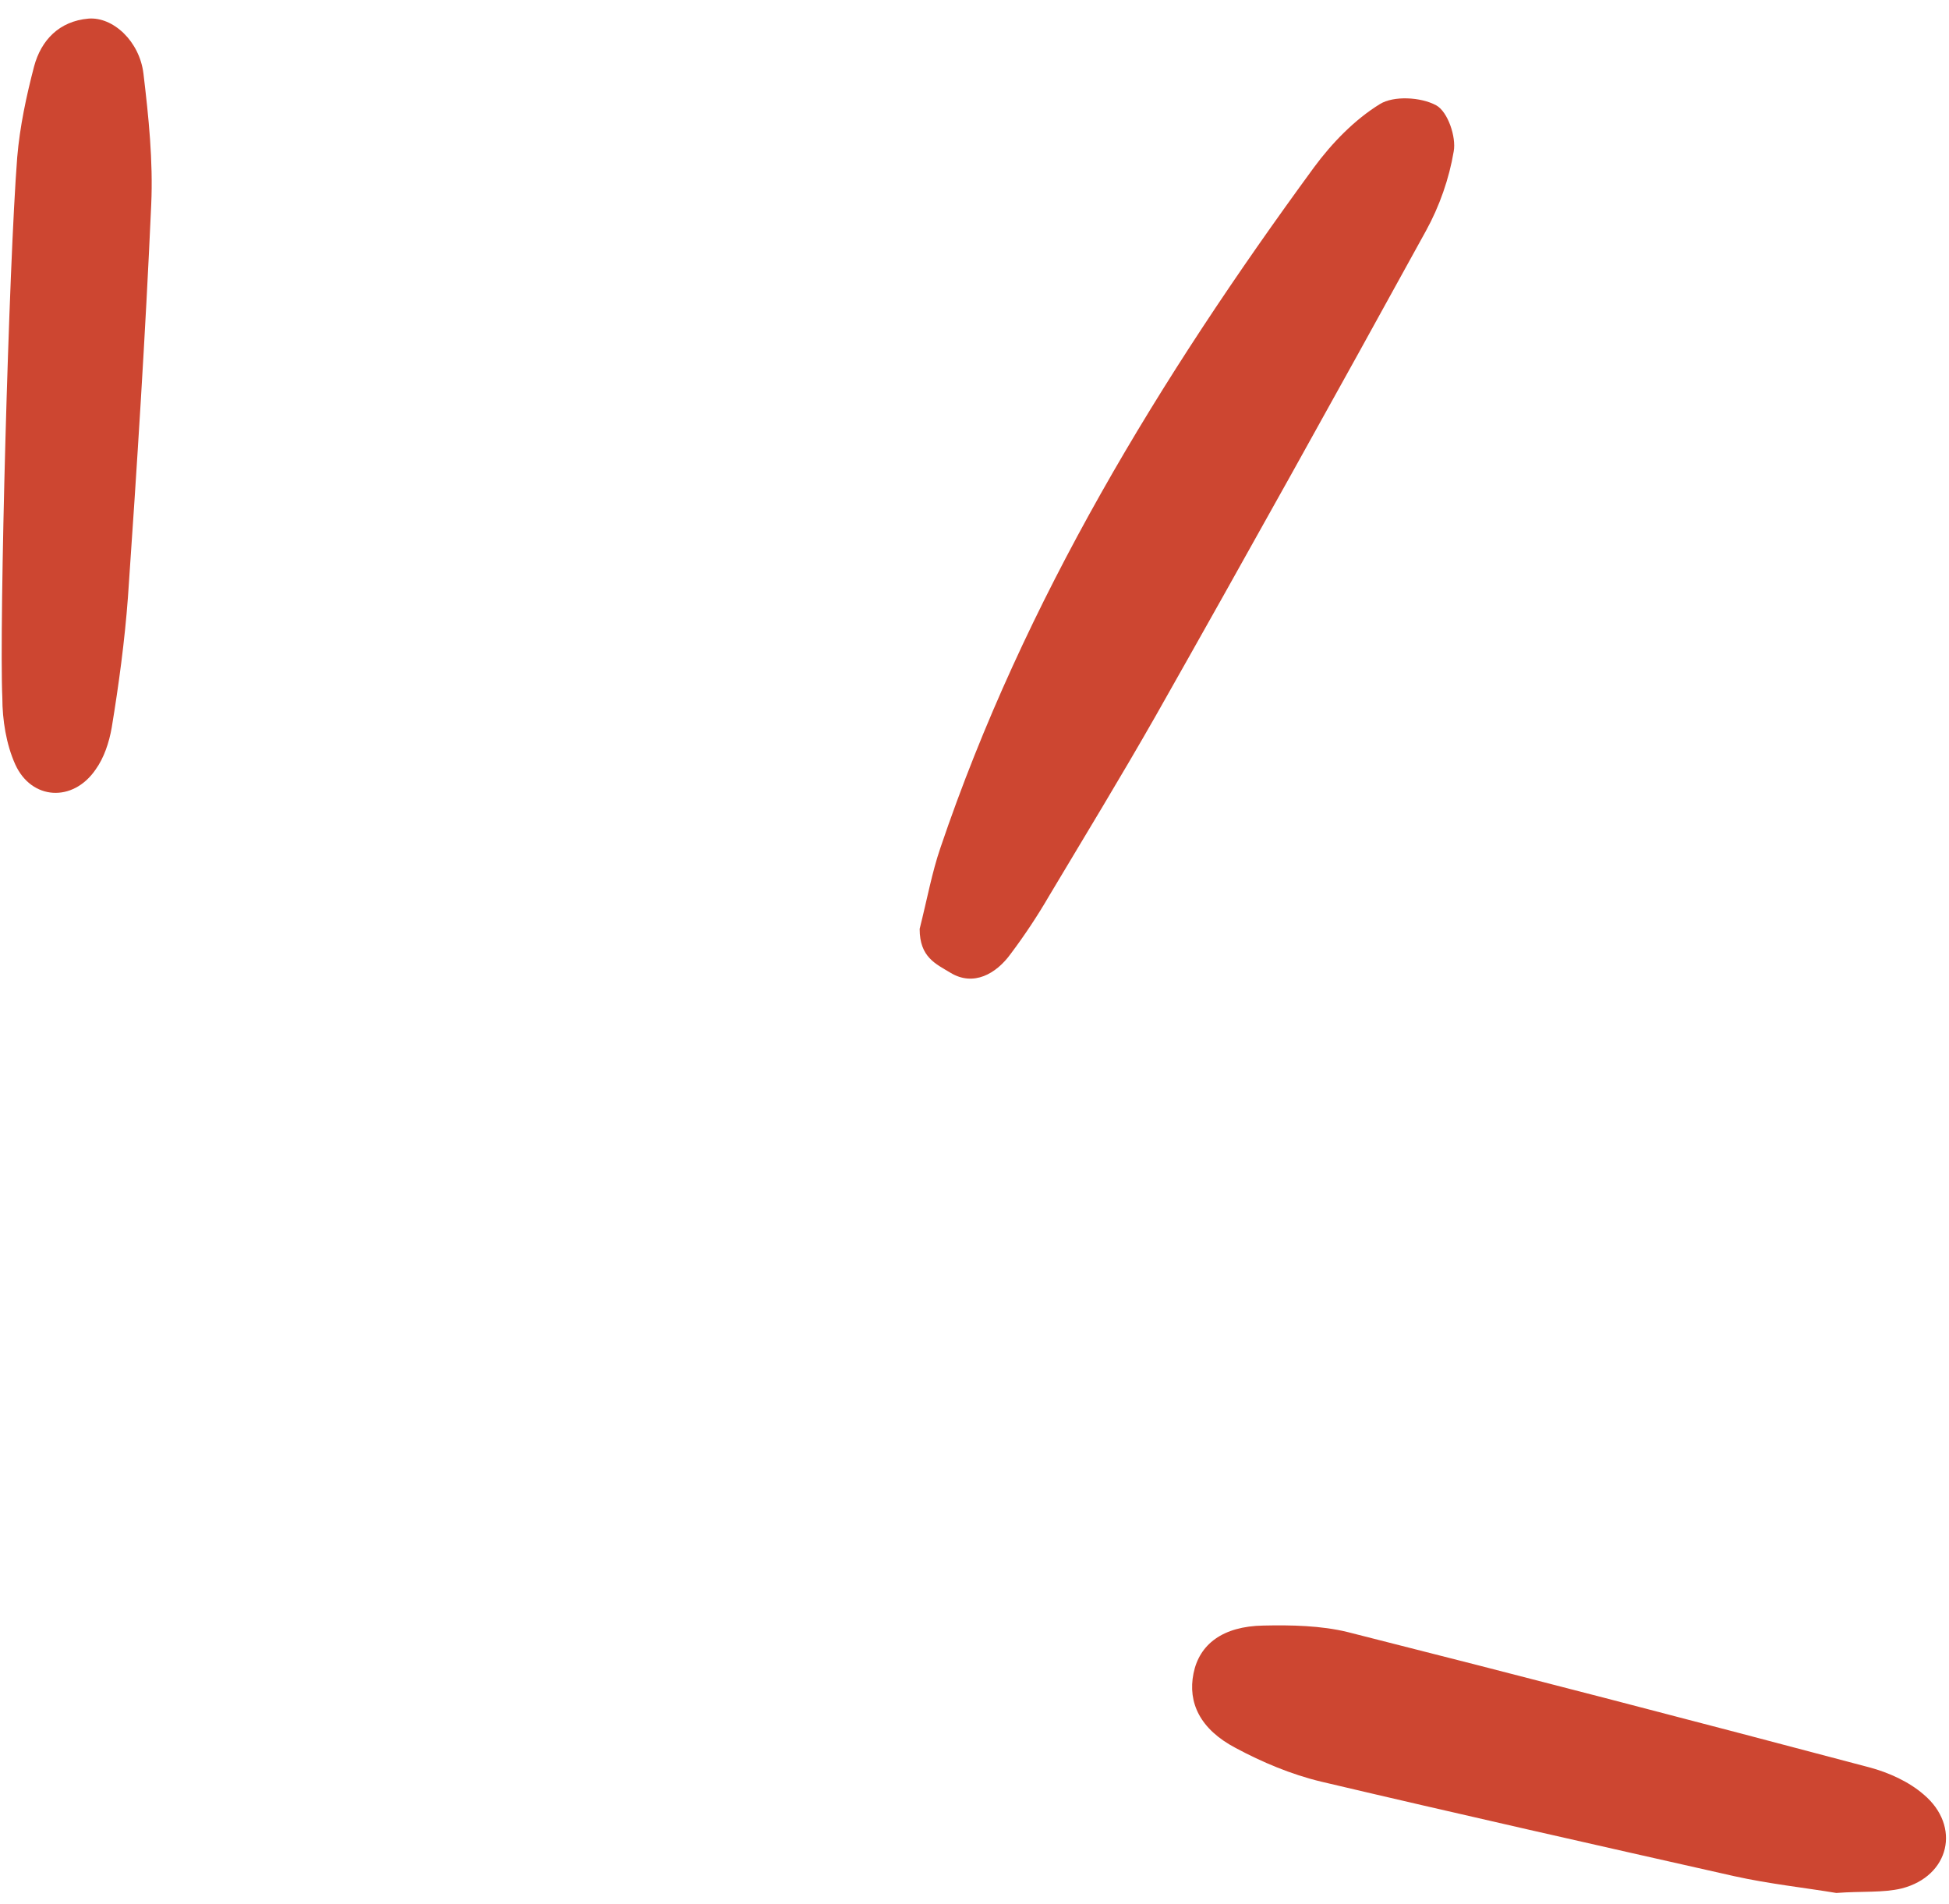
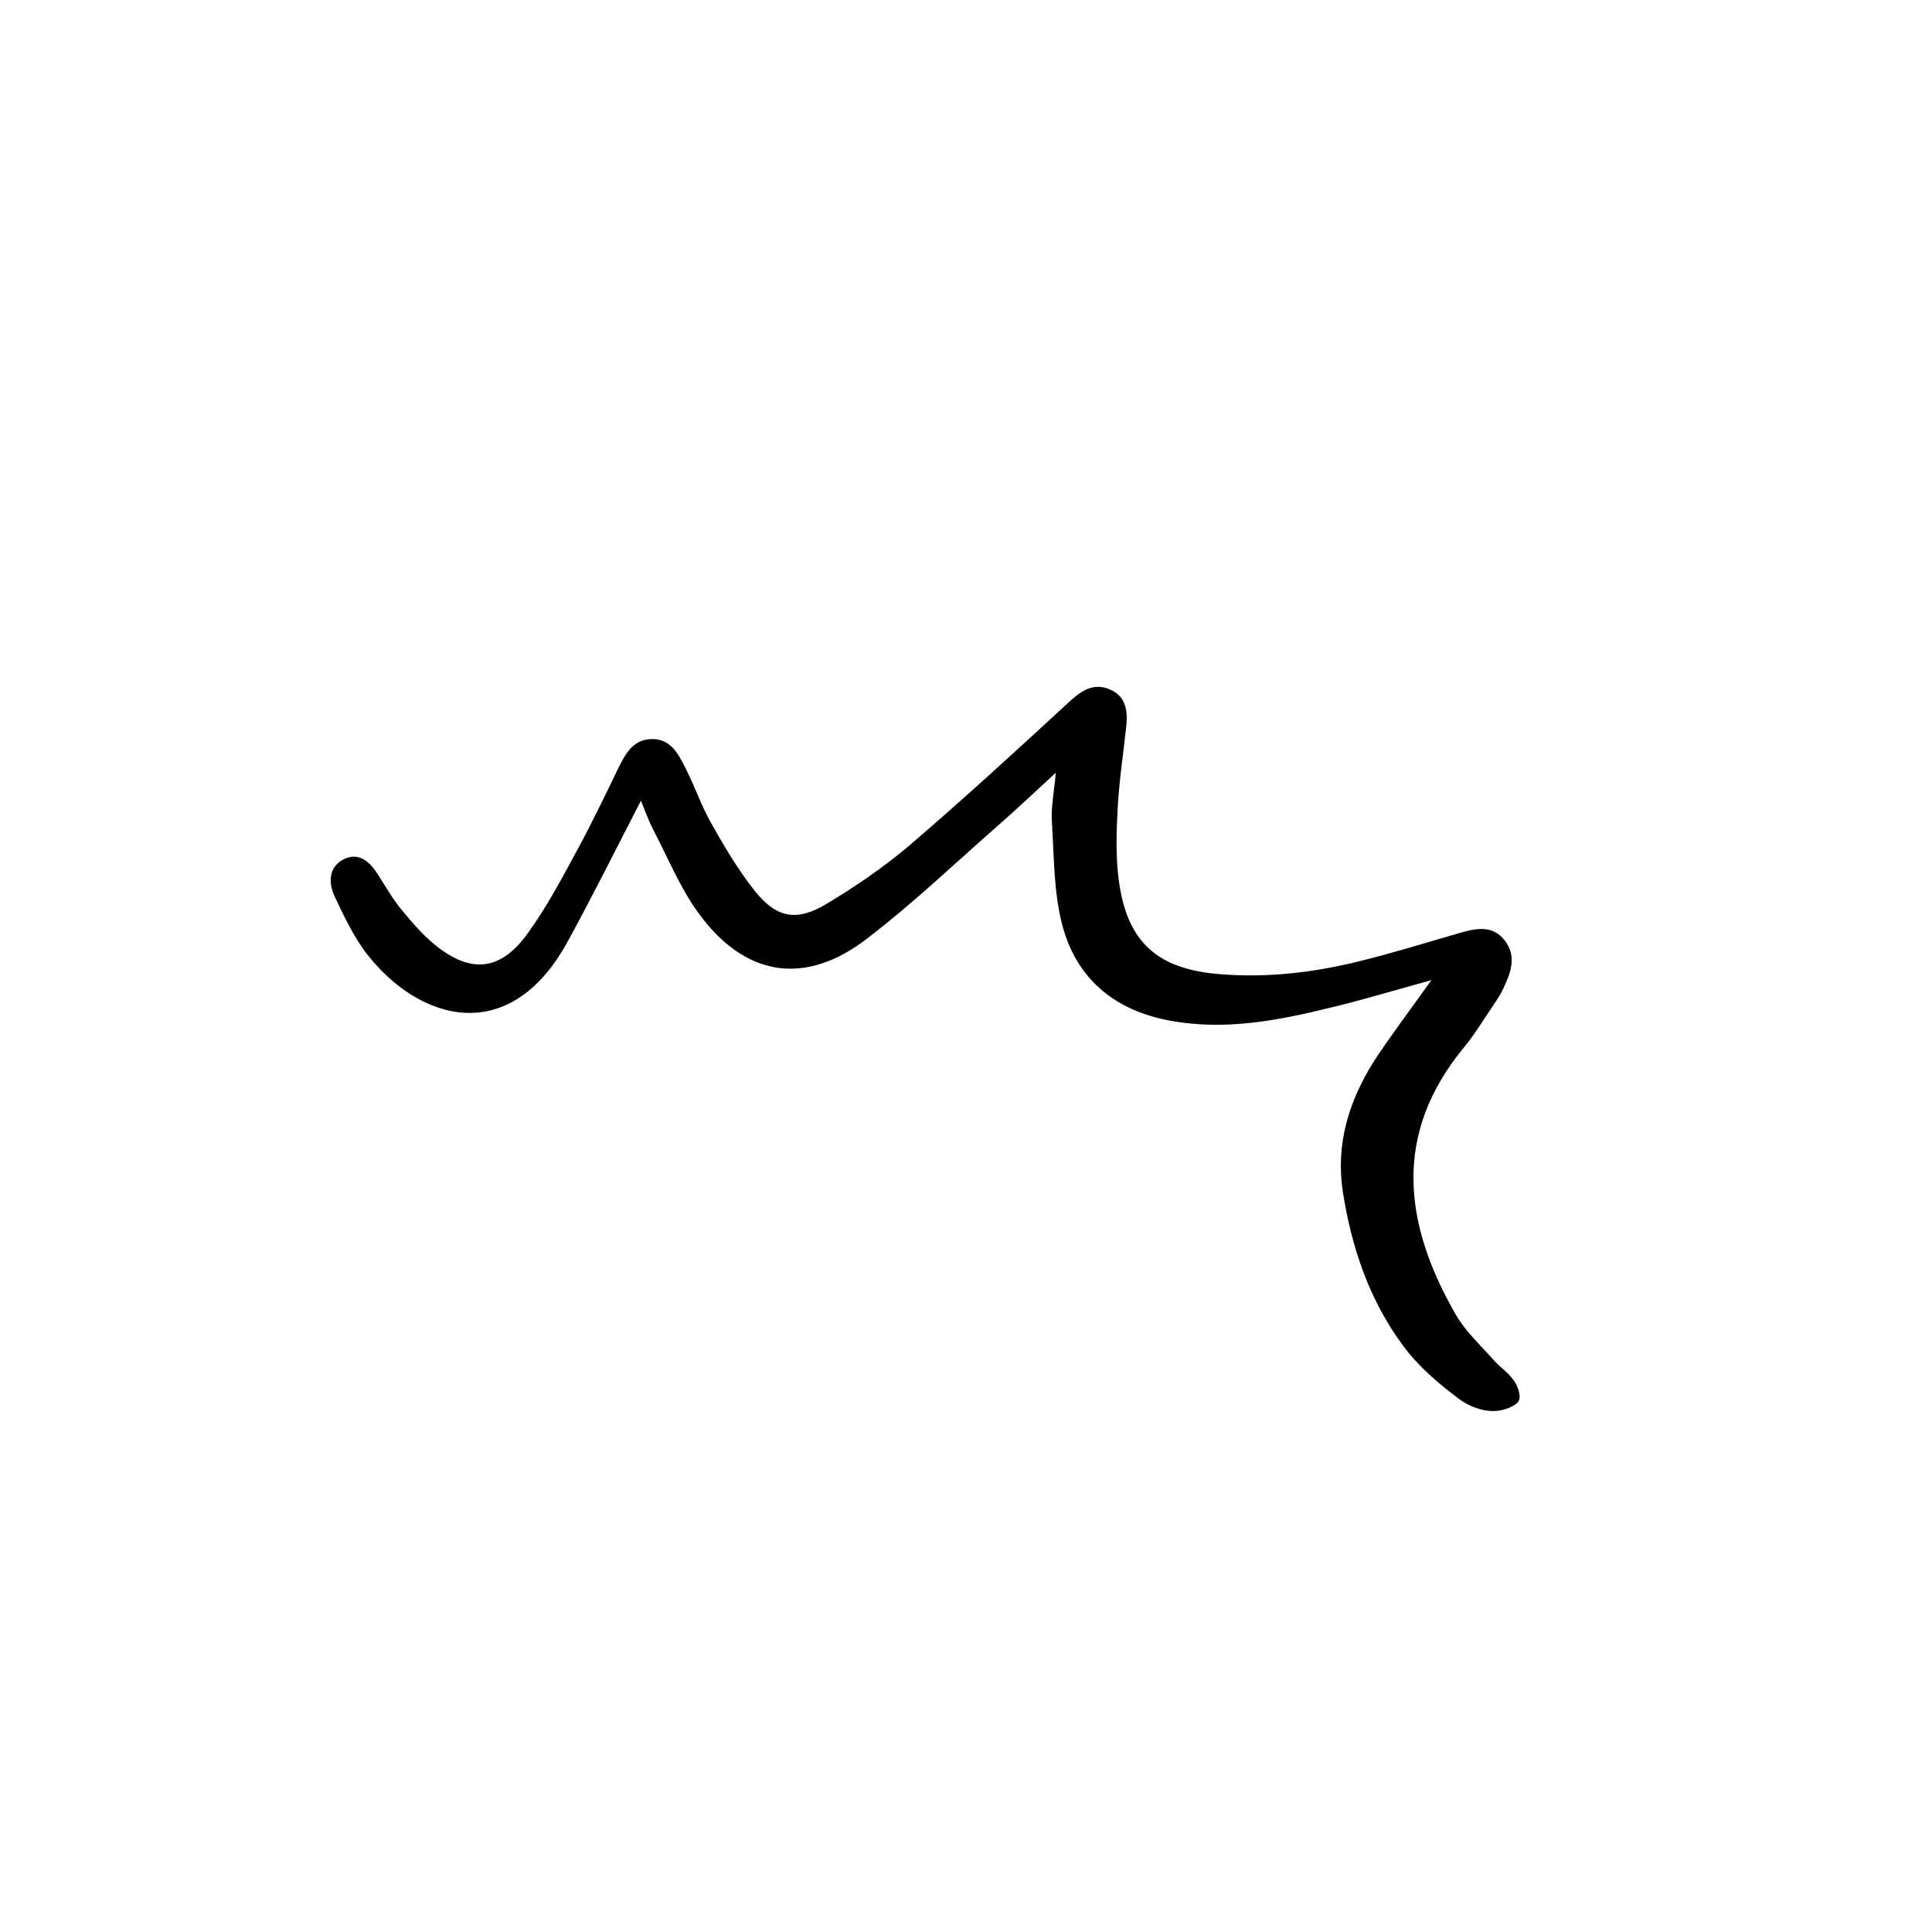
- <svg xmlns="http://www.w3.org/2000/svg" width="86" height="84" viewBox="0 0 86 84" fill="none">
-   <path d="M40.58 40.983C40.923 39.612 41.123 38.498 41.494 37.412C45.208 26.443 51.178 16.674 57.976 7.39C58.776 6.305 59.776 5.276 60.89 4.591C61.49 4.219 62.69 4.276 63.375 4.648C63.889 4.933 64.261 6.048 64.146 6.676C63.946 7.876 63.518 9.104 62.918 10.19C58.976 17.359 55.005 24.501 50.978 31.614C49.464 34.27 47.864 36.898 46.293 39.526C45.779 40.412 45.208 41.269 44.608 42.069C43.951 42.983 42.951 43.525 41.951 42.925C41.294 42.526 40.58 42.24 40.58 40.983Z" fill="#CD4631" />
-   <path d="M81.028 83.518C79.657 83.289 78.058 83.118 76.515 82.775C70.431 81.404 64.346 80.033 58.291 78.605C56.977 78.29 55.691 77.748 54.52 77.119C52.949 76.291 52.406 75.12 52.663 73.834C52.92 72.549 53.949 71.749 55.748 71.72C56.977 71.692 58.291 71.72 59.462 72.006C67.146 73.948 74.83 75.948 82.485 77.976C83.342 78.205 84.228 78.605 84.885 79.176C86.542 80.576 86.028 82.775 83.914 83.318C83.085 83.518 82.143 83.432 81.028 83.518Z" fill="#CD4631" />
-   <path d="M0.76 6.934C0.874 5.591 1.16 4.249 1.503 2.934C1.817 1.763 2.617 0.935 3.902 0.821C4.988 0.735 6.159 1.82 6.33 3.249C6.559 5.163 6.759 7.105 6.673 9.019C6.416 14.789 6.044 20.588 5.645 26.358C5.502 28.272 5.245 30.186 4.93 32.1C4.816 32.757 4.588 33.442 4.216 33.956C3.216 35.413 1.388 35.299 0.674 33.728C0.274 32.843 0.103 31.757 0.103 30.786C-0.04 27.586 0.389 11.675 0.76 6.934Z" fill="#CD4631" />
+ <svg xmlns="http://www.w3.org/2000/svg" width="201" height="201" viewBox="0 0 201 201" fill="none">
+   <path d="M148.911 101.974C145.075 103.03 141.849 104.006 138.582 104.794C133.047 106.154 127.52 107.25 121.747 106.191C115.891 105.111 111.936 101.773 110.487 96.127C109.603 92.659 109.662 88.96 109.429 85.363C109.346 83.956 109.657 82.502 109.84 80.397C107.53 82.52 105.742 84.216 103.884 85.835C99.362 89.812 94.999 93.976 90.236 97.626C83.734 102.66 77.428 101.612 72.596 94.896C70.703 92.262 69.436 89.138 67.911 86.214C67.458 85.332 67.137 84.395 66.678 83.305C64.056 88.385 61.636 93.252 59.044 97.985C52.985 109.028 43.624 106.199 38.218 99.308C36.772 97.465 35.75 95.23 34.735 93.084C34.104 91.626 34.313 89.999 35.93 89.321C37.388 88.69 38.492 89.679 39.29 90.944C40.094 92.181 40.823 93.487 41.746 94.606C42.828 95.914 43.937 97.228 45.255 98.302C48.968 101.312 52.046 101.035 54.863 97.155C56.857 94.421 58.458 91.38 60.072 88.401C61.575 85.63 62.953 82.768 64.331 79.907C65.059 78.441 65.842 76.99 67.664 76.895C69.757 76.78 70.574 78.433 71.336 79.953C72.317 81.884 73 83.945 74.086 85.814C75.426 88.189 76.829 90.552 78.502 92.659C80.782 95.51 82.859 95.921 85.992 94.038C88.987 92.237 91.947 90.221 94.618 87.954C100.315 83.068 105.819 78.016 111.33 72.936C112.638 71.736 113.917 71.001 115.576 71.778C117.159 72.505 117.339 73.996 117.172 75.575C116.868 78.386 116.439 81.225 116.28 84.044C116.151 86.516 116.063 89.059 116.384 91.499C117.226 98.022 120.4 100.836 126.931 101.352C131.841 101.749 136.673 101.183 141.424 100.006C144.851 99.17 148.216 98.112 151.587 97.144C153.37 96.626 155.216 96.094 156.586 97.888C157.86 99.599 157.117 101.355 156.306 103.035C155.949 103.74 155.489 104.389 155.056 105.045C154.163 106.35 153.339 107.732 152.322 108.946C144.818 118.029 146.056 127.395 151.471 136.794C152.474 138.524 154.026 139.951 155.377 141.475C156.039 142.233 156.951 142.819 157.508 143.639C157.921 144.216 158.276 145.25 158.004 145.741C157.717 146.287 156.69 146.615 156.038 146.743C154.617 147 152.943 146.396 151.852 145.587C149.698 143.977 147.566 142.166 145.989 140.024C142.478 135.297 140.606 129.808 139.705 123.977C138.938 119.006 140.352 114.502 142.969 110.364C144.714 107.684 146.652 105.172 148.911 101.974Z" fill="black" />
</svg>
